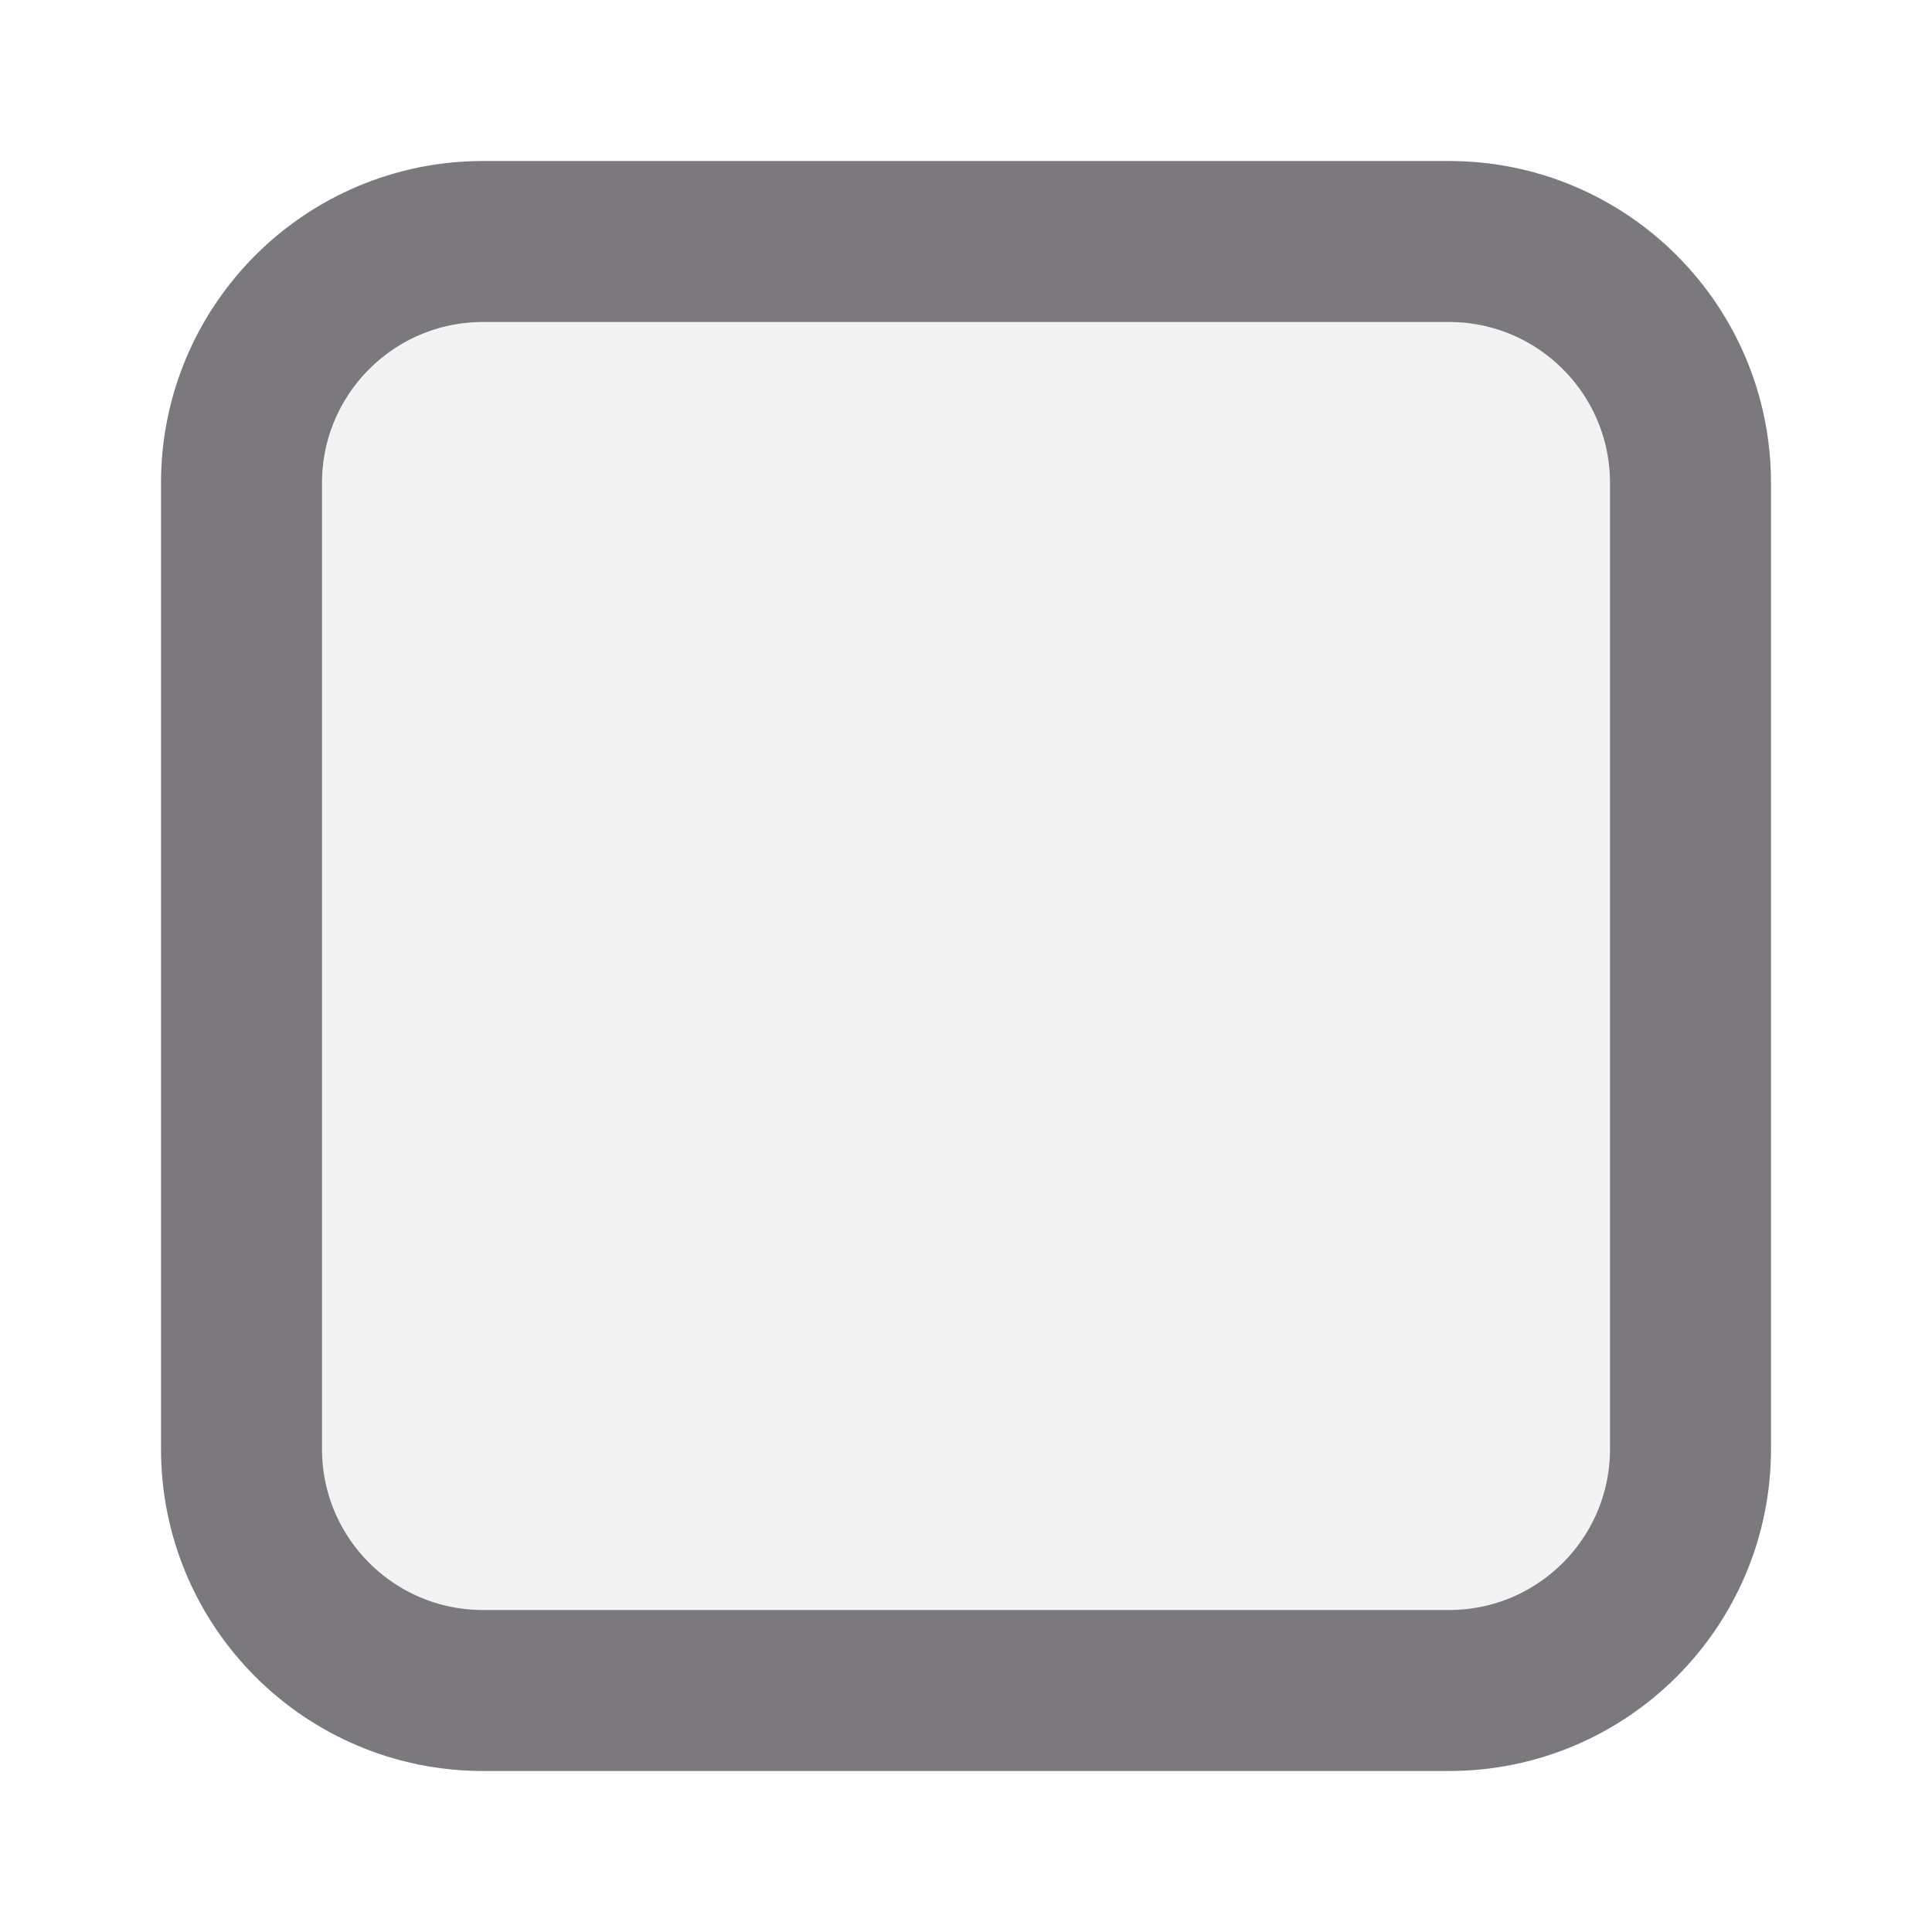
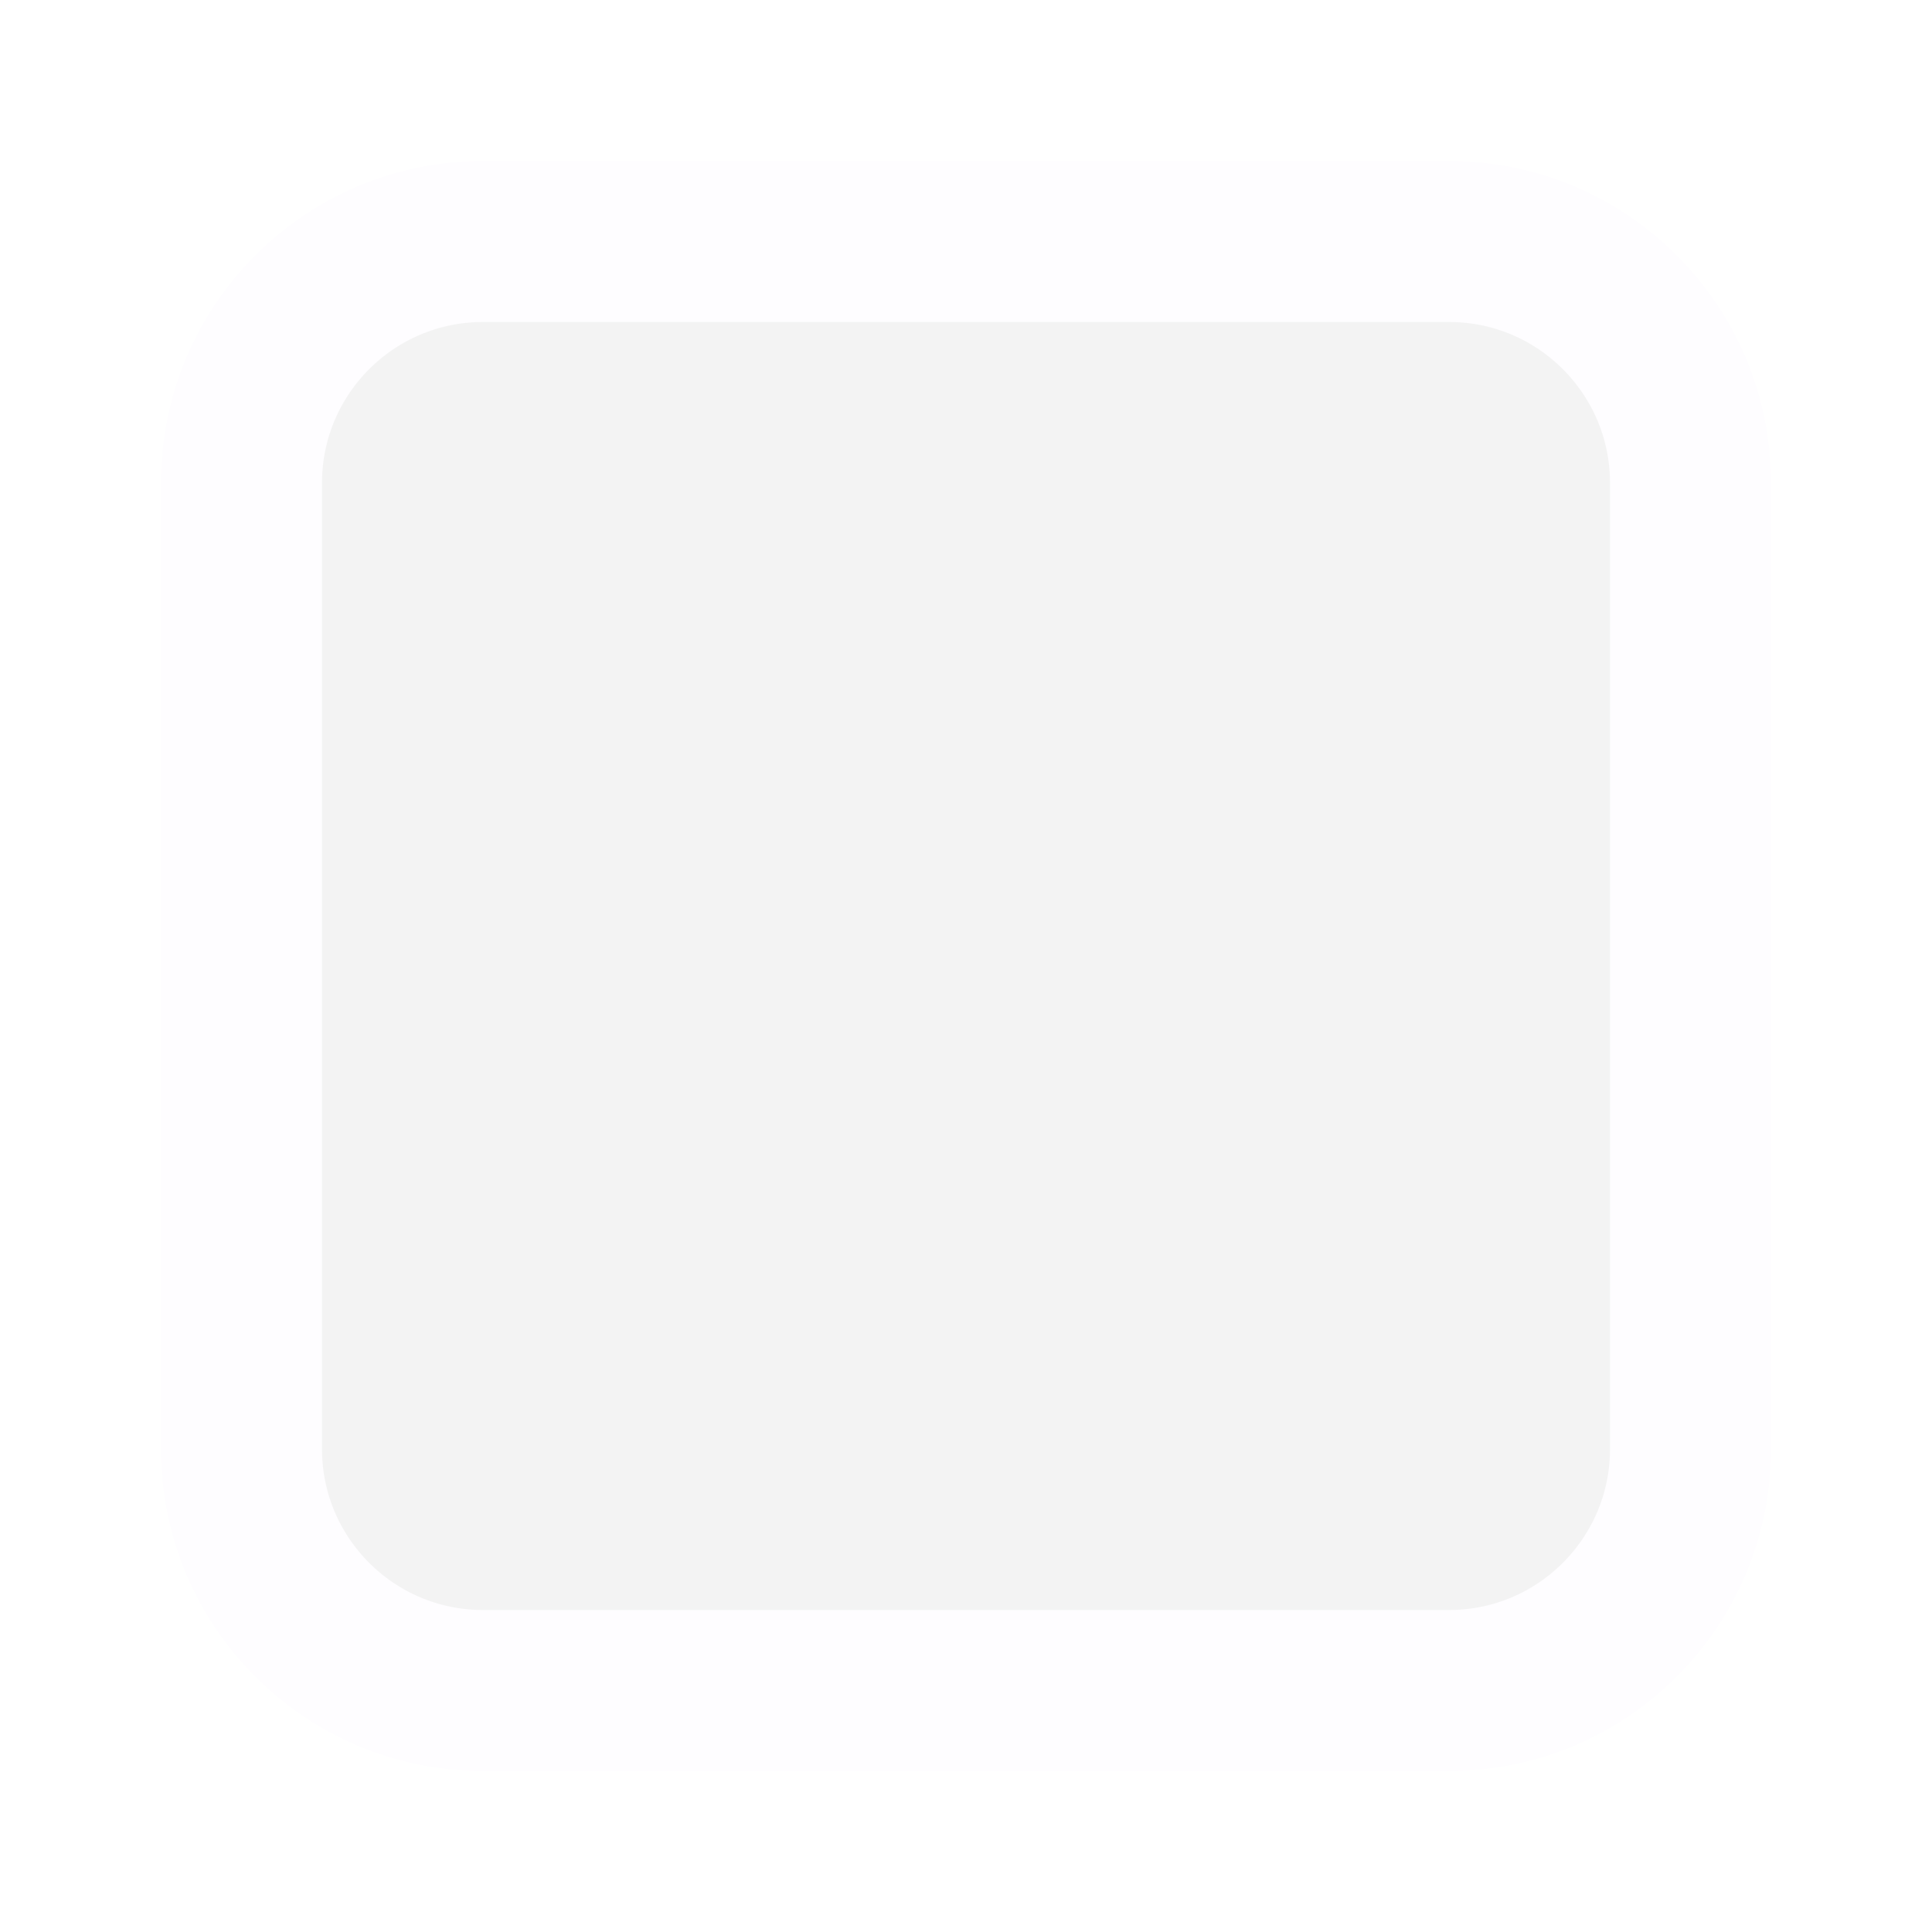
<svg xmlns="http://www.w3.org/2000/svg" width="24" height="24" viewBox="0 0 24 24" fill="none">
-   <rect x="3" y="3" width="18" height="18" rx="3" fill="#F3F3F3" stroke="#7B797D" stroke-width="2" />
+   <rect x="3" y="3" width="18" height="18" rx="3" fill="#F3F3F3" stroke="#FEFDFF" stroke-width="2" />
</svg>
